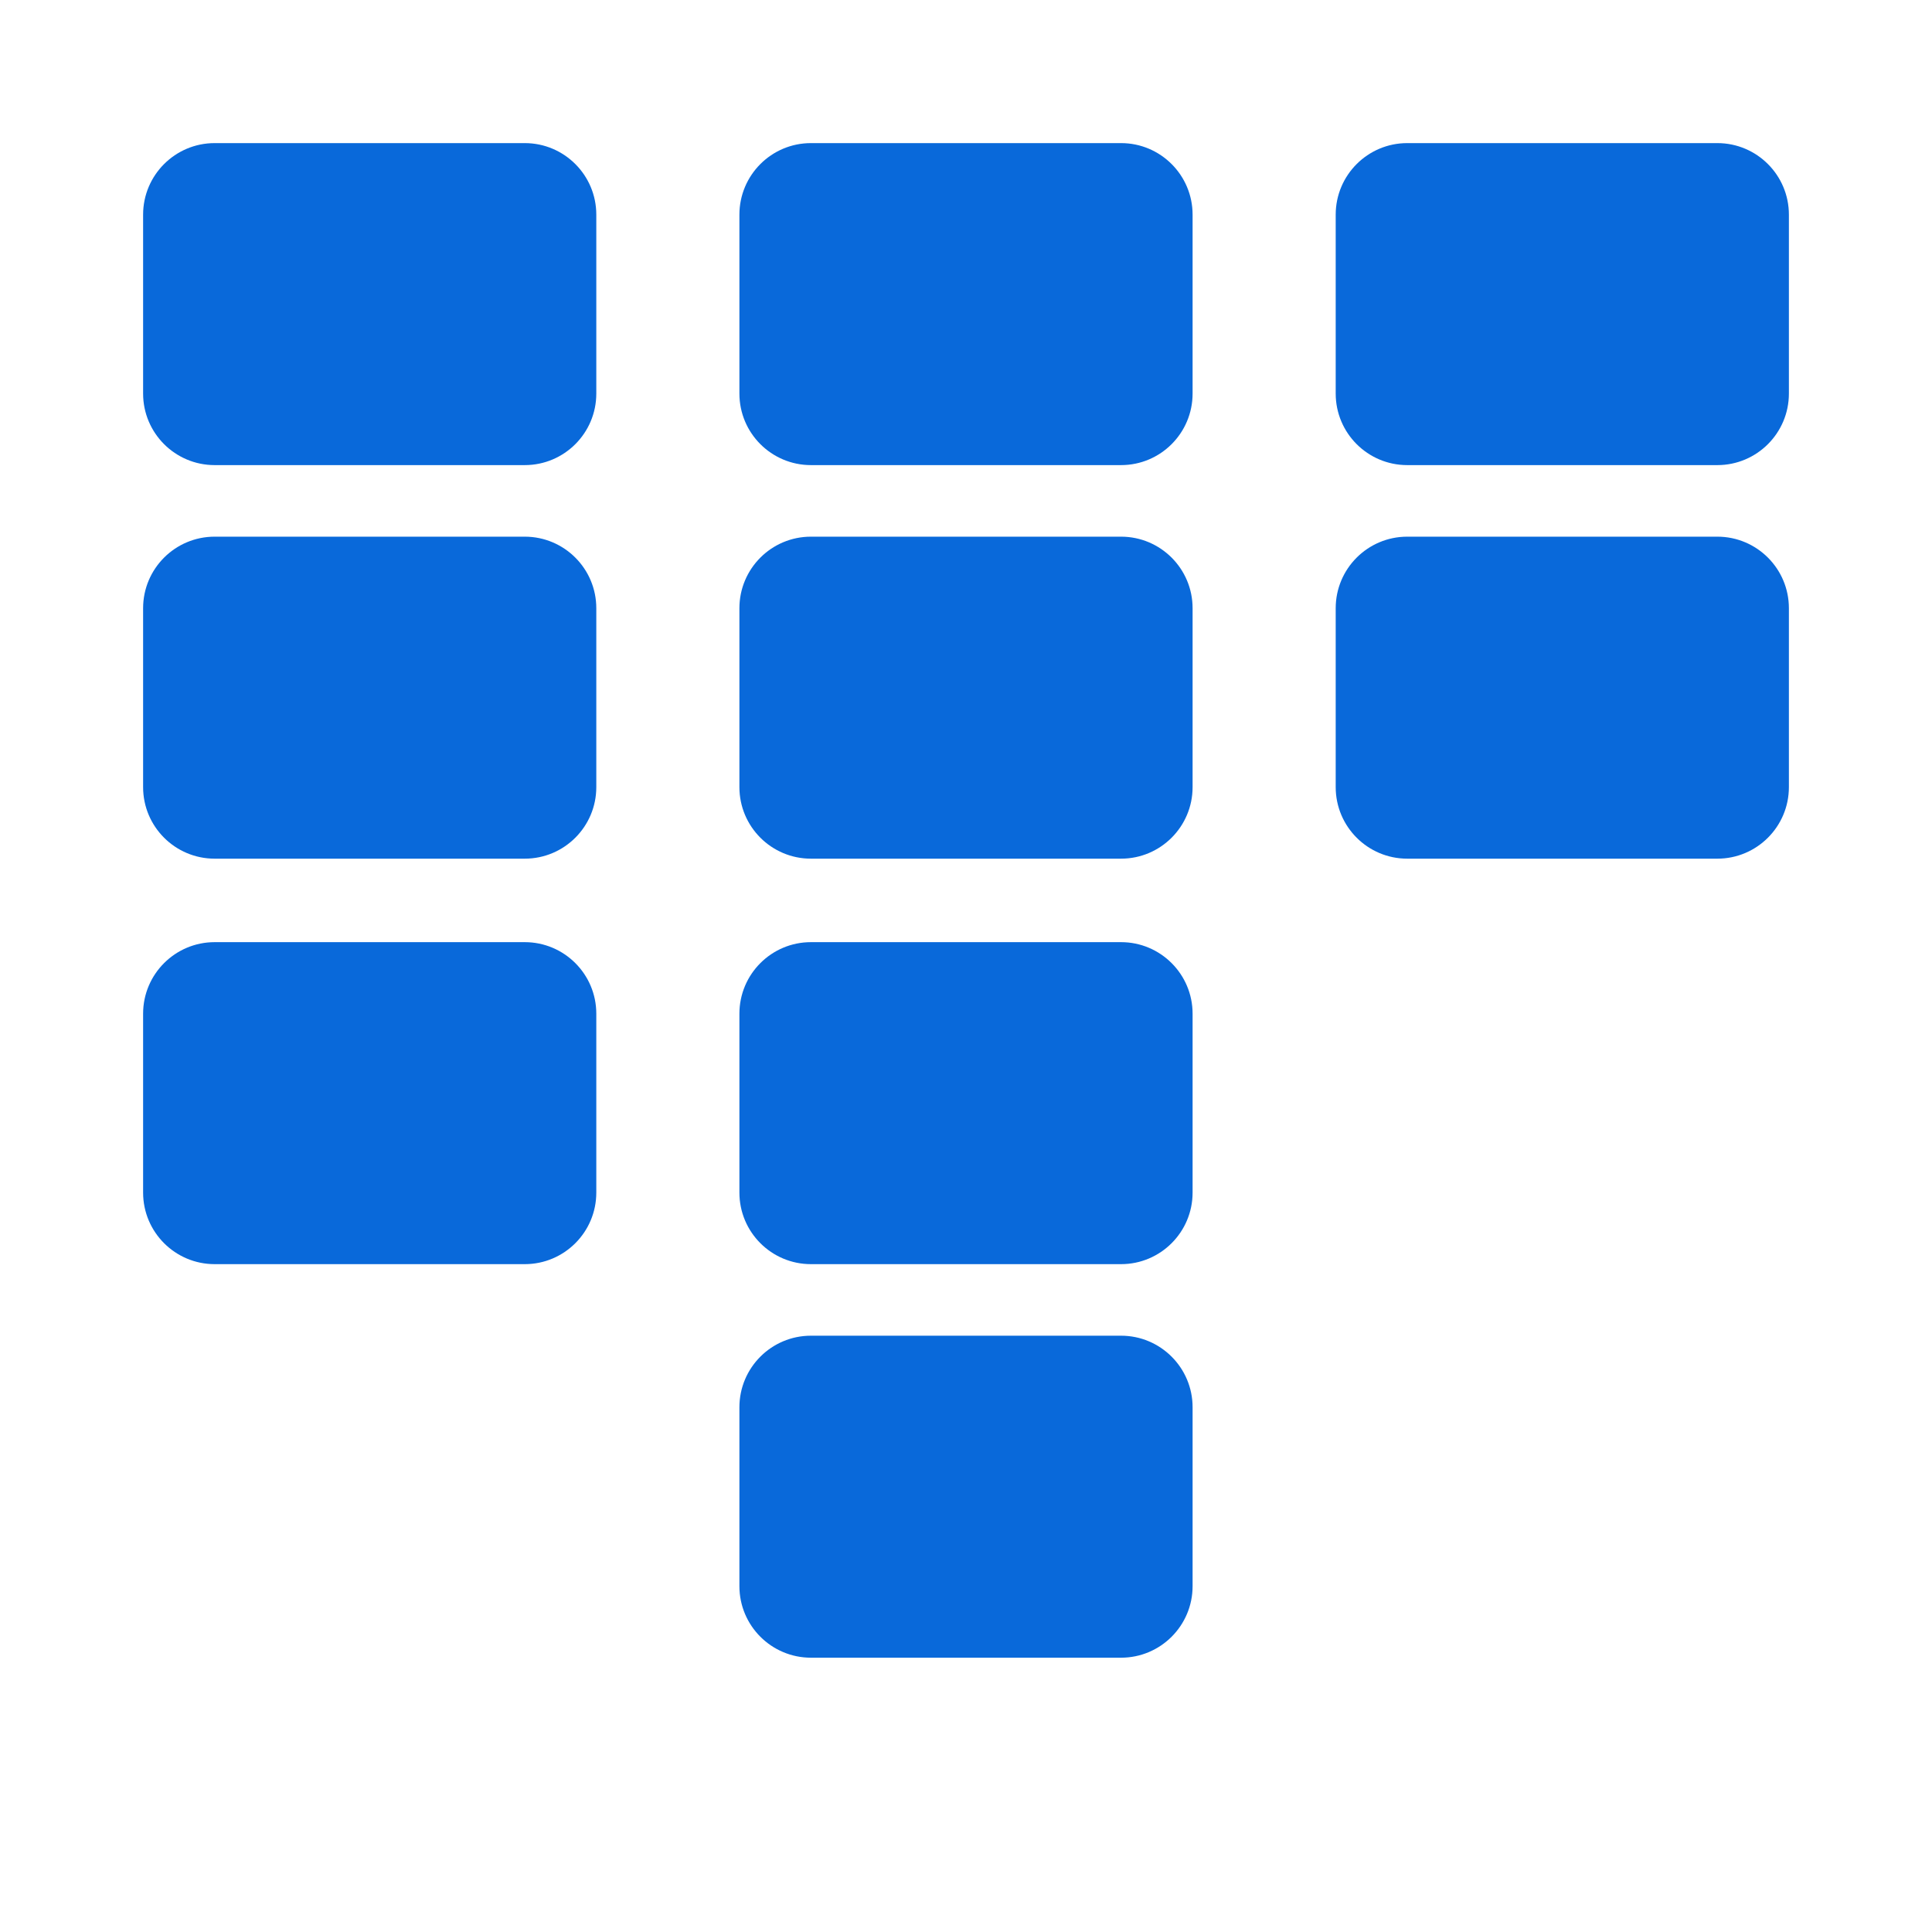
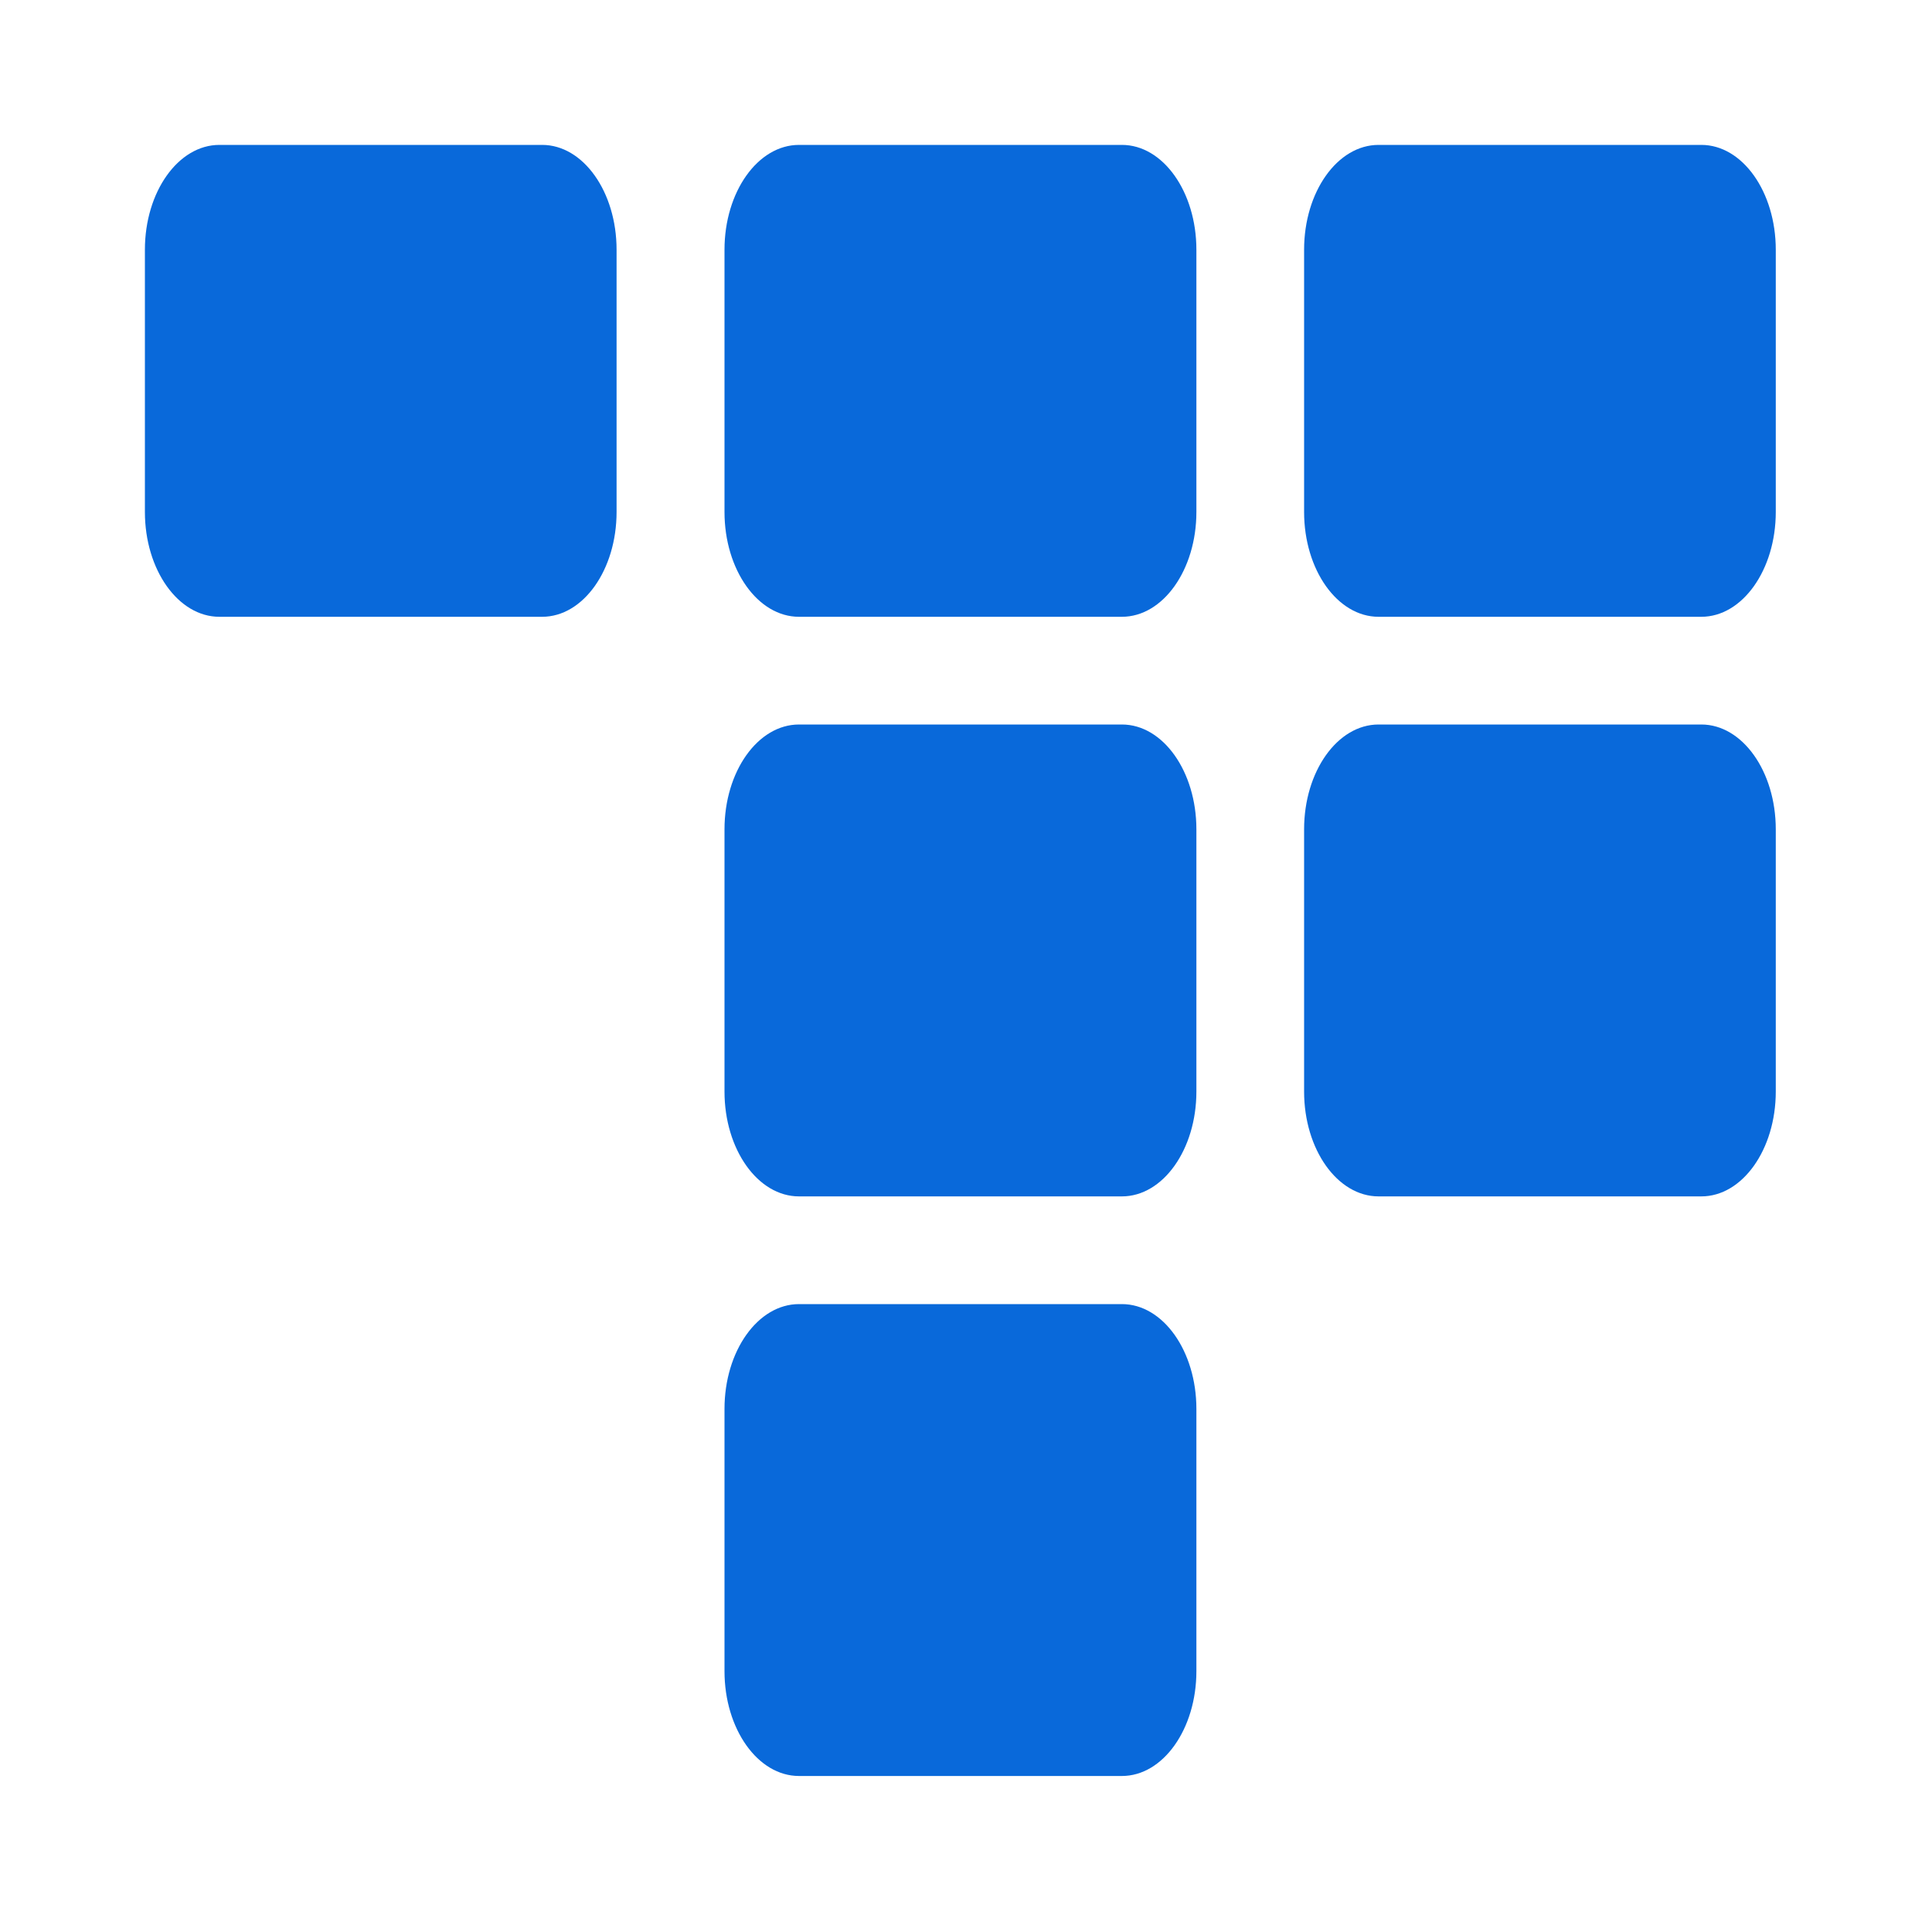
<svg xmlns="http://www.w3.org/2000/svg" width="180" height="180" viewBox="0 0 180 180" fill="none">
-   <path d="M104.444 13.333H75.555C71.873 13.333 68.889 16.318 68.889 20V36.667C68.889 40.349 71.873 43.333 75.555 43.333H104.444C108.126 43.333 111.111 40.349 111.111 36.667V20C111.111 16.318 108.126 13.333 104.444 13.333Z" fill="#0969da" />
-   <path d="M48.889 87.778H20C16.318 87.778 13.333 90.763 13.333 94.444V111.111C13.333 114.793 16.318 117.778 20 117.778H48.889C52.571 117.778 55.556 114.793 55.556 111.111V94.444C55.556 90.763 52.571 87.778 48.889 87.778Z" fill="#0969da" />
-   <path d="M48.889 50H20C16.318 50 13.333 52.985 13.333 56.667V73.333C13.333 77.015 16.318 80 20 80H48.889C52.571 80 55.556 77.015 55.556 73.333V56.667C55.556 52.985 52.571 50 48.889 50Z" fill="#0969da" />
-   <path d="M48.889 13.333H20C16.318 13.333 13.333 16.318 13.333 20V36.667C13.333 40.349 16.318 43.333 20 43.333H48.889C52.571 43.333 55.556 40.349 55.556 36.667V20C55.556 16.318 52.571 13.333 48.889 13.333Z" fill="#0969da" />
-   <path d="M104.444 124.444H75.555C71.873 124.444 68.889 127.429 68.889 131.111V147.778C68.889 151.46 71.873 154.444 75.555 154.444H104.444C108.126 154.444 111.111 151.46 111.111 147.778V131.111C111.111 127.429 108.126 124.444 104.444 124.444Z" fill="#0969da" />
-   <path d="M104.444 87.778H75.555C71.873 87.778 68.889 90.763 68.889 94.444V111.111C68.889 114.793 71.873 117.778 75.555 117.778H104.444C108.126 117.778 111.111 114.793 111.111 111.111V94.444C111.111 90.763 108.126 87.778 104.444 87.778Z" fill="#0969da" />
-   <path d="M104.444 50H75.555C71.873 50 68.889 52.985 68.889 56.667V73.333C68.889 77.015 71.873 80 75.555 80H104.444C108.126 80 111.111 77.015 111.111 73.333V56.667C111.111 52.985 108.126 50 104.444 50Z" fill="#0969da" />
-   <path d="M160 50H131.111C127.429 50 124.444 52.985 124.444 56.667V73.333C124.444 77.015 127.429 80 131.111 80H160C163.682 80 166.667 77.015 166.667 73.333V56.667C166.667 52.985 163.682 50 160 50Z" fill="#0969da" />
-   <path d="M160 13.333H131.111C127.429 13.333 124.444 16.318 124.444 20V36.667C124.444 40.349 127.429 43.333 131.111 43.333H160C163.682 43.333 166.667 40.349 166.667 36.667V20C166.667 16.318 163.682 13.333 160 13.333Z" fill="#0969da" />
+   <path d="M104.523 13.5H74.442C70.608 13.5 67.5 17.874 67.5 23.27V47.695C67.5 53.091 70.608 57.465 74.442 57.465H104.523C108.357 57.465 111.465 53.091 111.465 47.695V23.27C111.465 17.874 108.357 13.5 104.523 13.5Z" fill="#0969DA" />
+   <path d="M50.507 13.5H20.439C16.607 13.5 13.5 17.874 13.5 23.27V47.695C13.5 53.091 16.607 57.465 20.439 57.465H50.507C54.339 57.465 57.445 53.091 57.445 47.695V23.27C57.445 17.874 54.339 13.5 50.507 13.5Z" fill="#0969DA" />
+   <path d="M158.507 13.5H128.439C124.607 13.5 121.5 17.874 121.5 23.27V47.695C121.5 53.091 124.607 57.465 128.439 57.465H158.507C162.339 57.465 165.445 53.091 165.445 47.695V23.27C165.445 17.874 162.339 13.5 158.507 13.5Z" fill="#0969DA" />
+   <path d="M158.507 67.5H128.439C124.607 67.5 121.5 71.874 121.5 77.27V101.695C121.5 107.091 124.607 111.465 128.439 111.465H158.507C162.339 111.465 165.445 107.091 165.445 101.695V77.27C165.445 71.874 162.339 67.5 158.507 67.5Z" fill="#0969DA" />
+   <path d="M104.523 67.5H74.442C70.608 67.5 67.5 71.874 67.5 77.27V101.695C67.5 107.091 70.608 111.465 74.442 111.465H104.523C108.357 111.465 111.465 107.091 111.465 101.695V77.27C111.465 71.874 108.357 67.5 104.523 67.5Z" fill="#0969DA" />
+   <path d="M104.523 121.5H74.442C70.608 121.5 67.5 125.874 67.5 131.27V155.695C67.5 161.091 70.608 165.465 74.442 165.465H104.523C108.357 165.465 111.465 161.091 111.465 155.695V131.27C111.465 125.874 108.357 121.5 104.523 121.5Z" fill="#0969DA" />
</svg>
